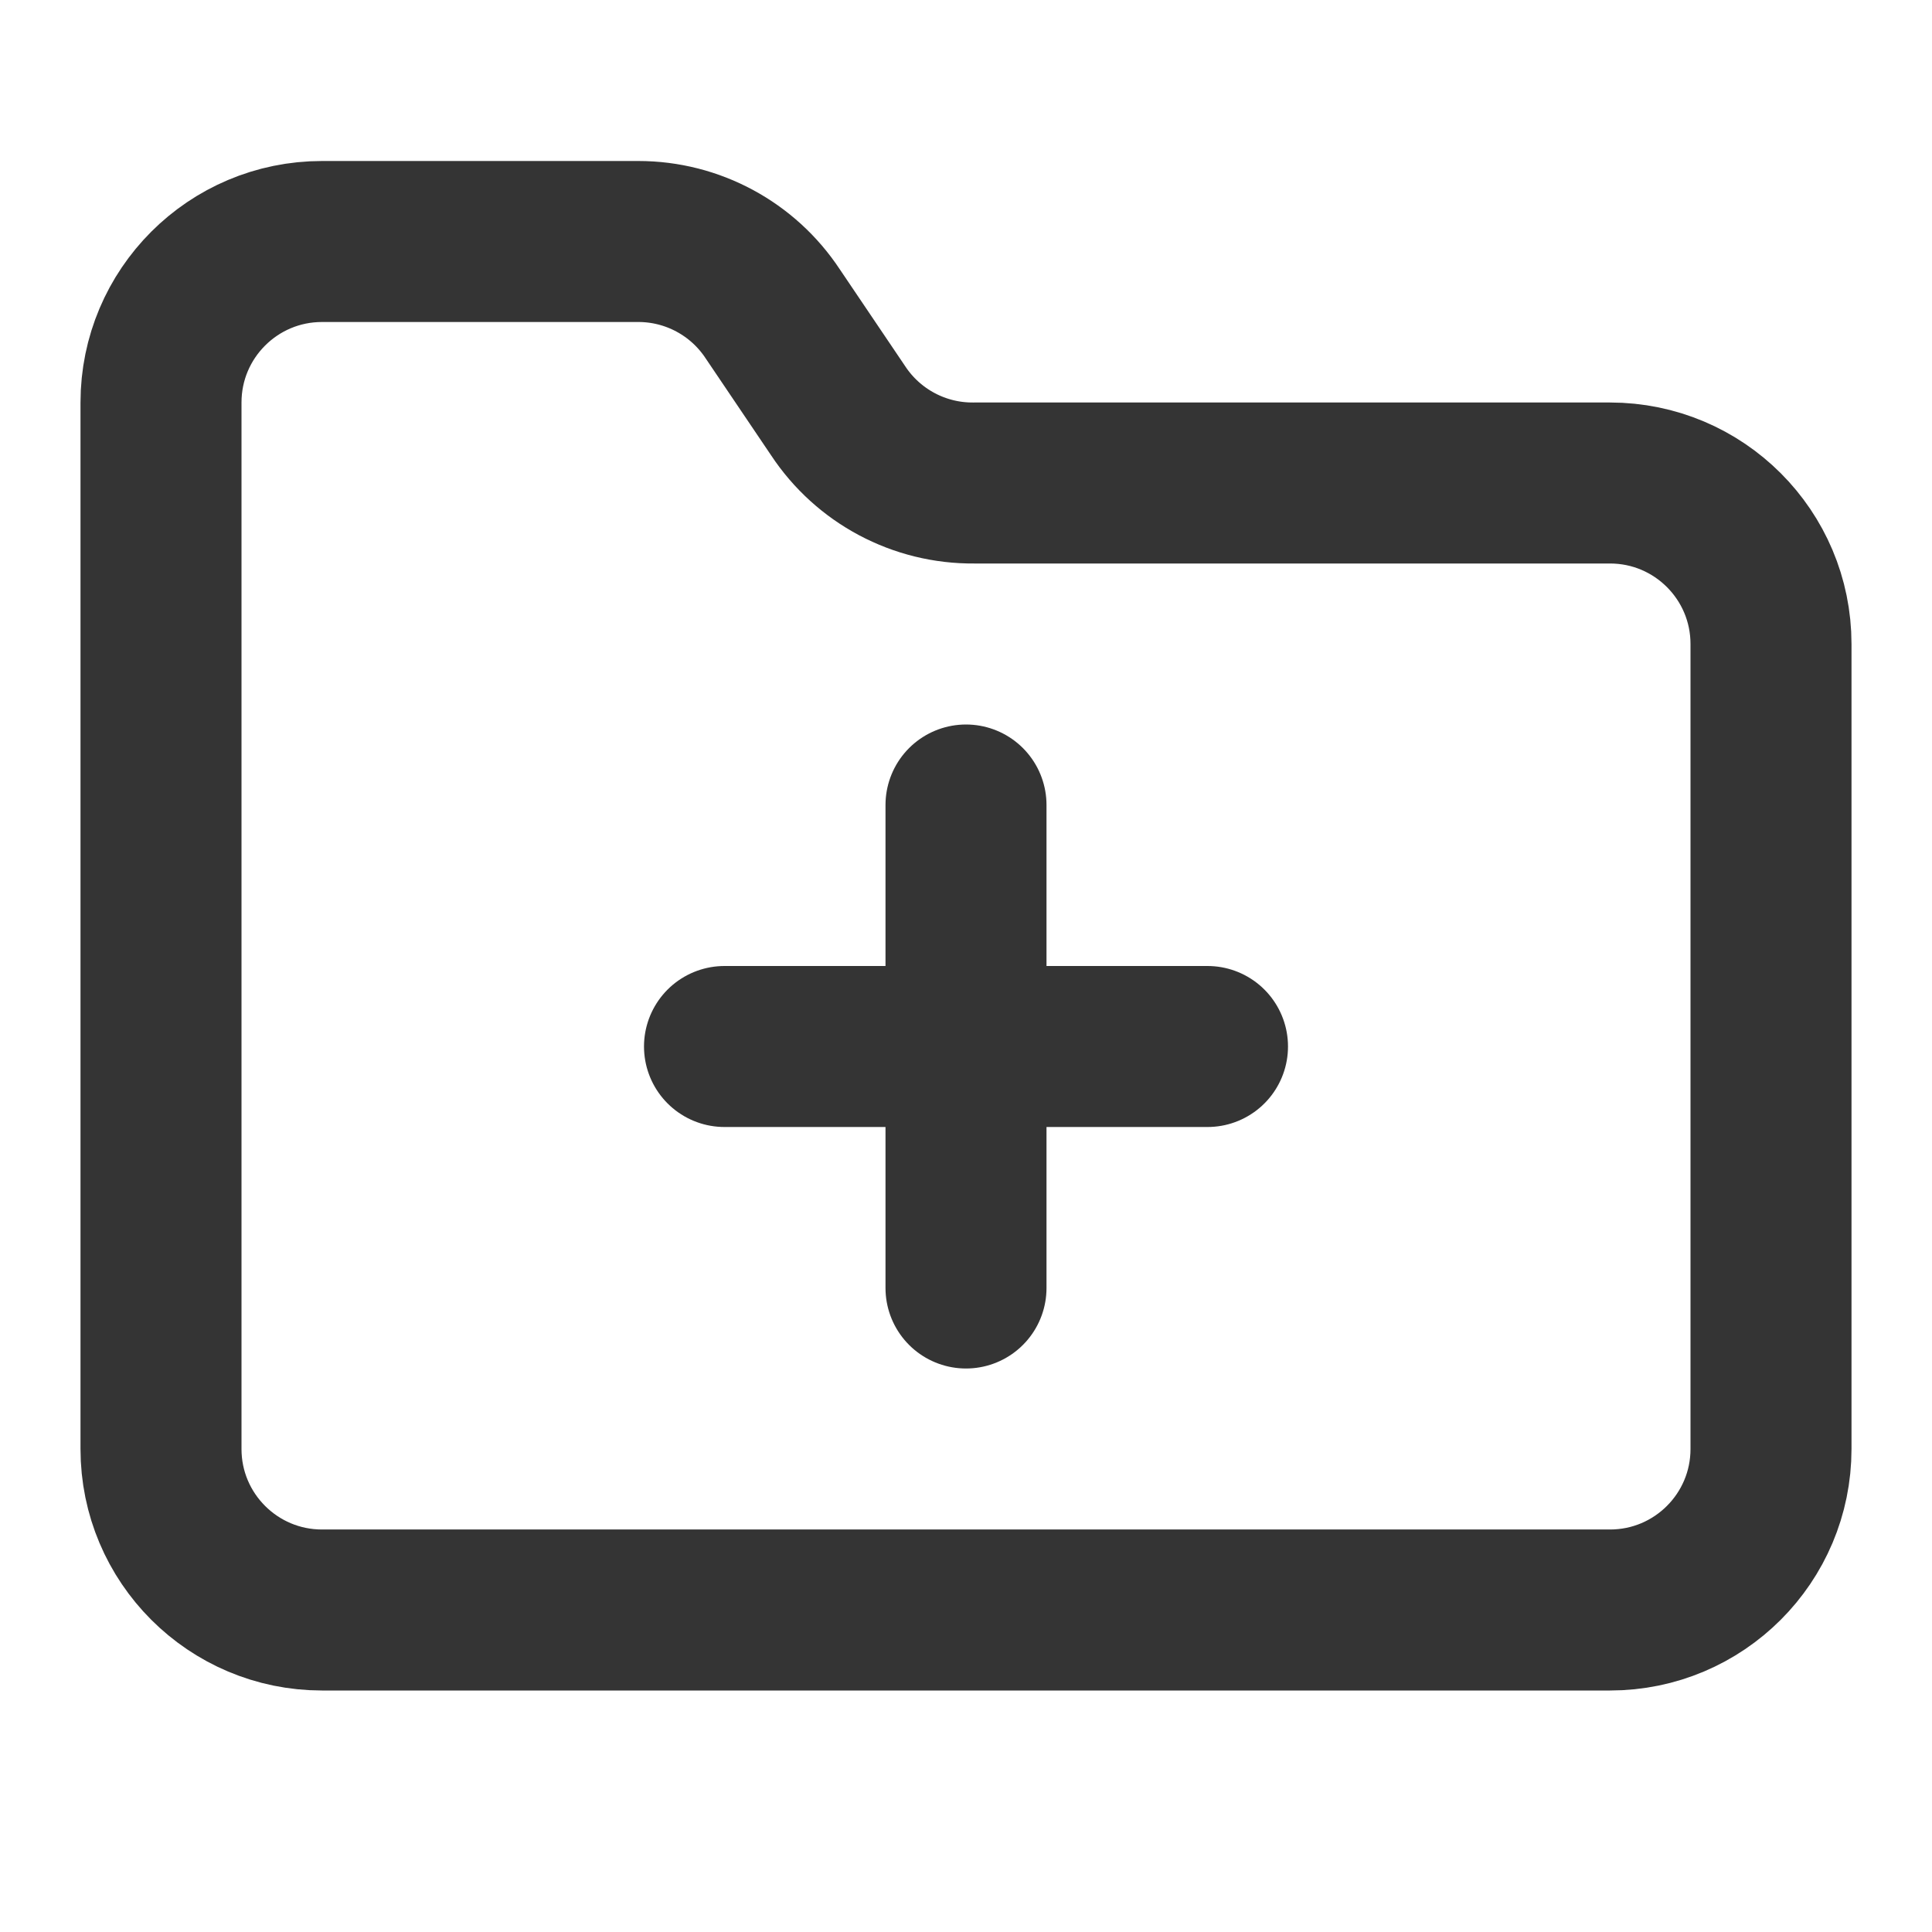
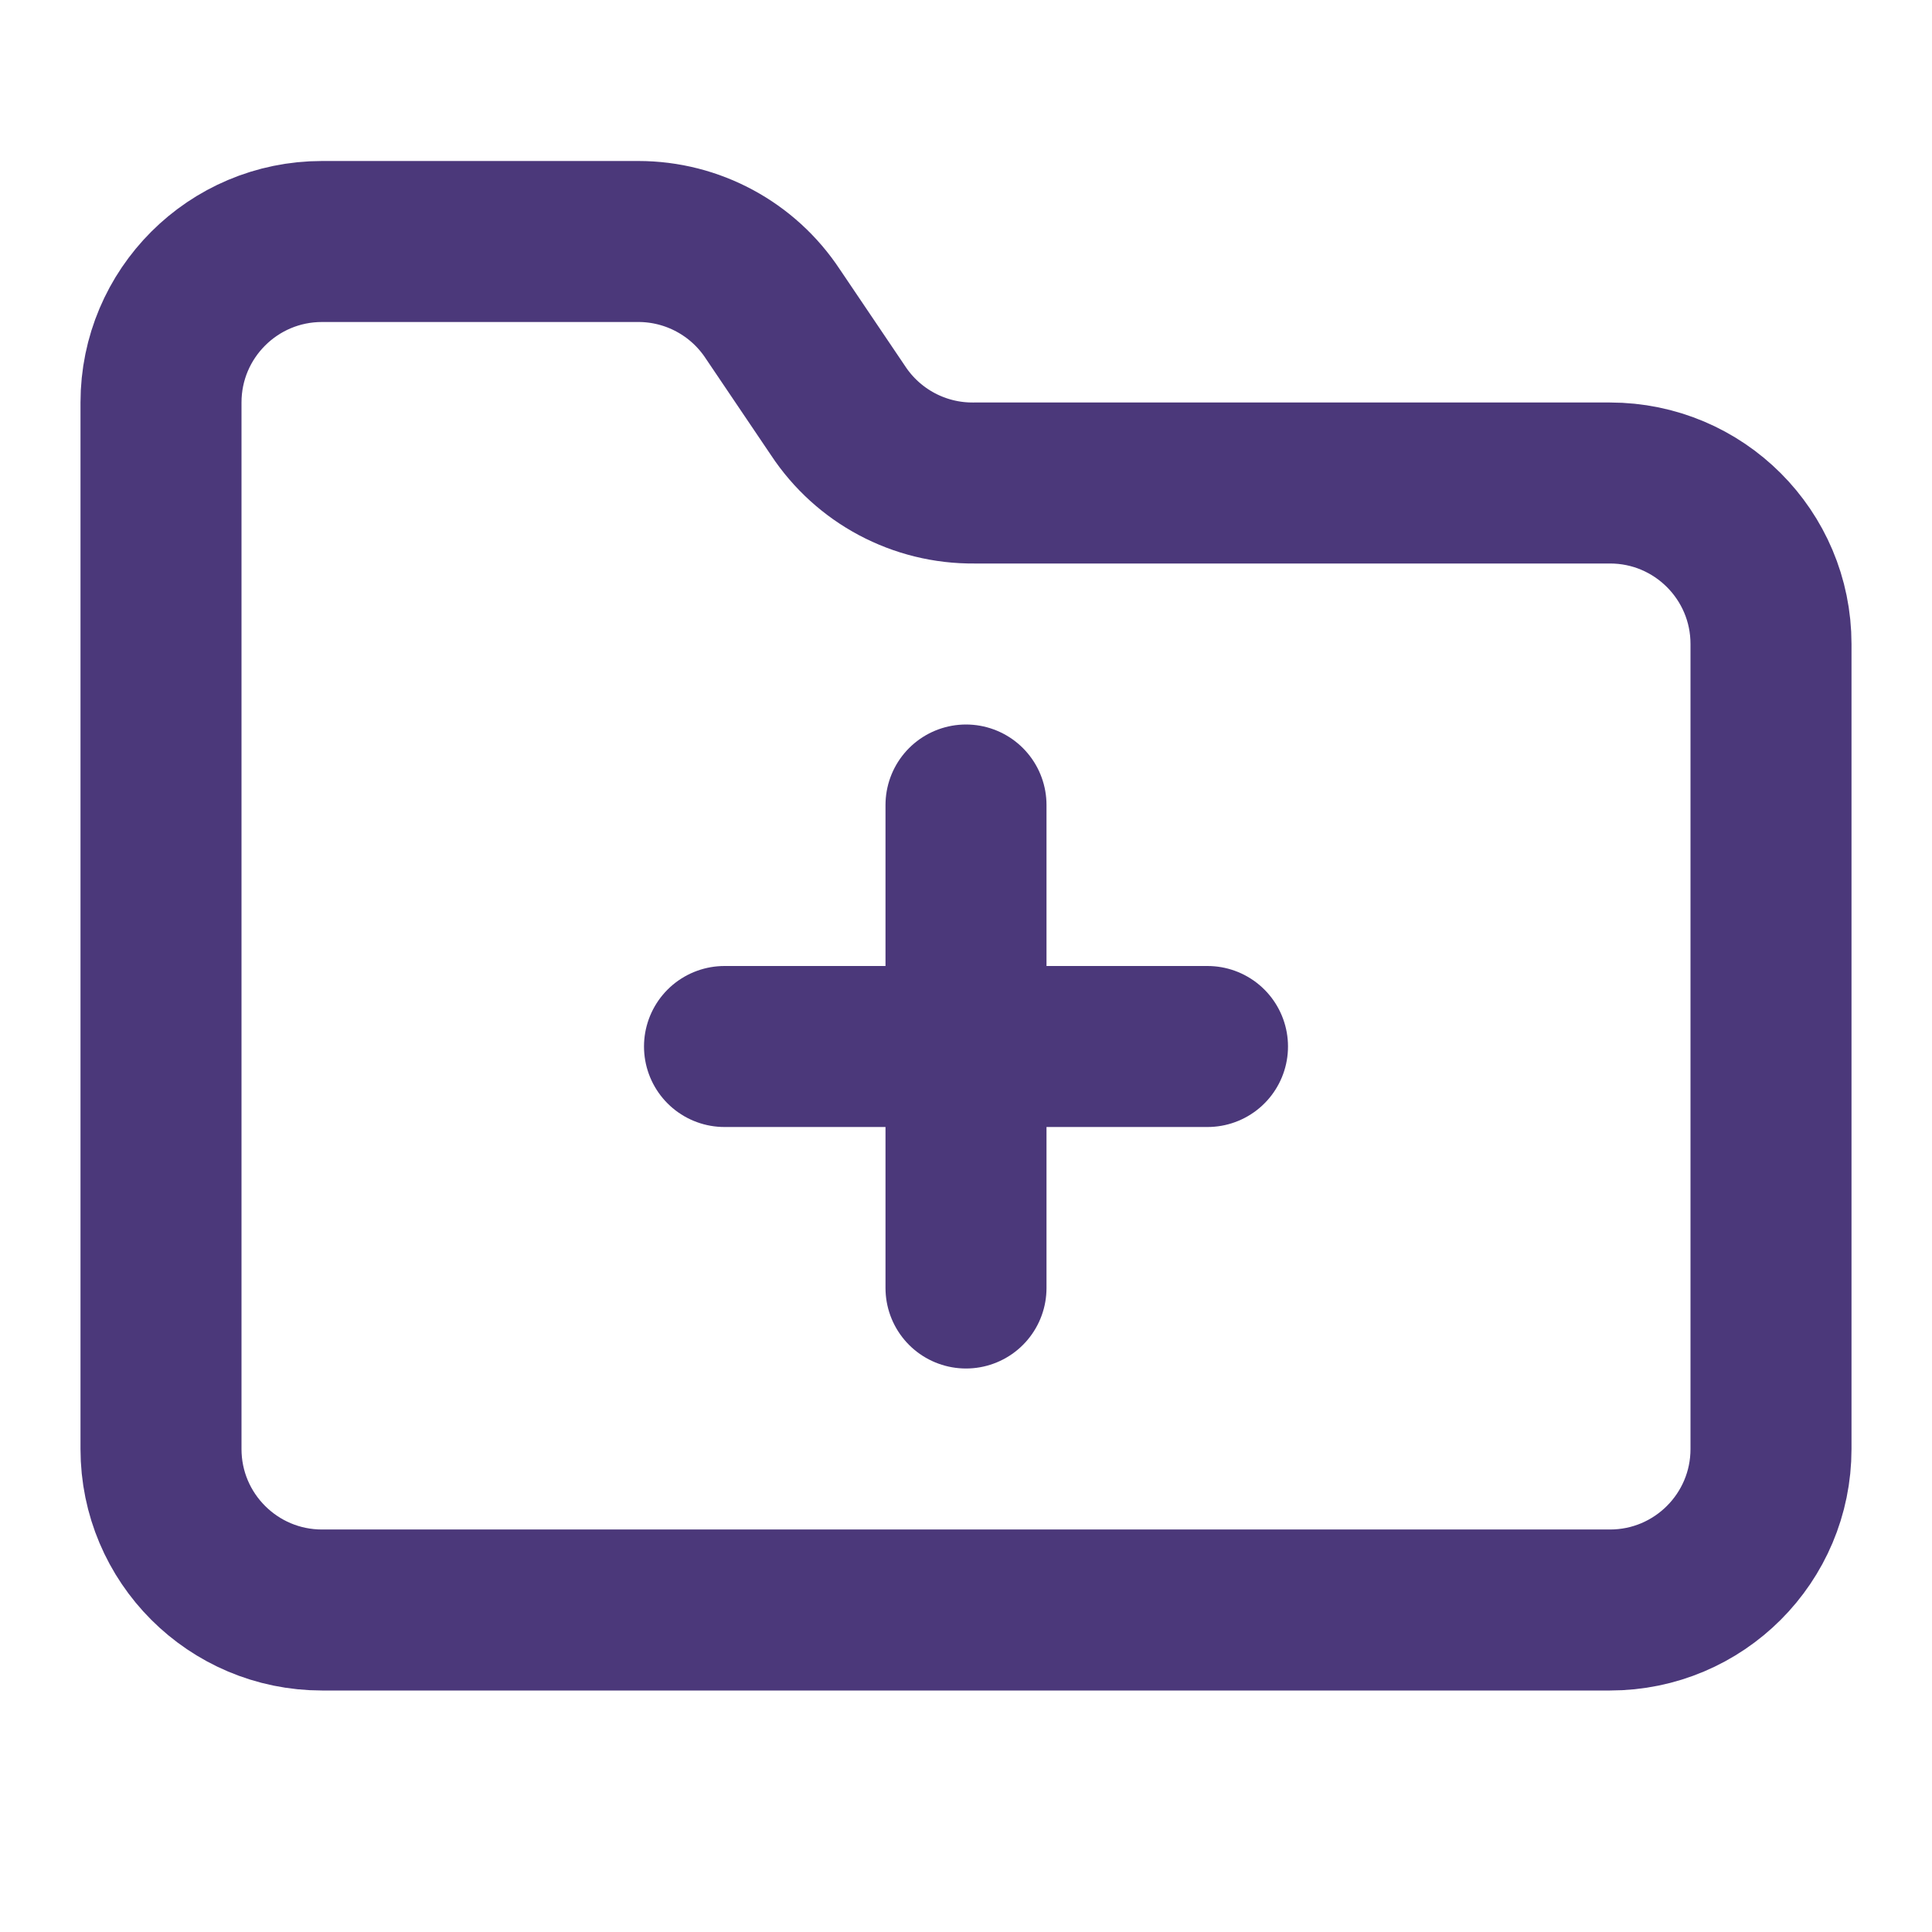
- <svg xmlns="http://www.w3.org/2000/svg" width="24" height="24" viewBox="0 0 24 24" fill="none" stroke="#343434" stroke-width="2" stroke-linecap="round" stroke-linejoin="round" class="lucide lucide-folder-plus-icon lucide-folder-plus">
+ <svg xmlns="http://www.w3.org/2000/svg" width="24" height="24" viewBox="0 0 24 24" fill="none" stroke="#4b387a" stroke-width="2" stroke-linecap="round" stroke-linejoin="round" class="lucide lucide-folder-plus-icon lucide-folder-plus">
  <path d="M12 10v6" />
  <path d="M9 13h6" />
  <path d="M20 20a2 2 0 0 0 2-2V8a2 2 0 0 0-2-2h-7.9a2 2 0 0 1-1.69-.9L9.6 3.9A2 2 0 0 0 7.93 3H4a2 2 0 0 0-2 2v13a2 2 0 0 0 2 2Z" />
</svg>
